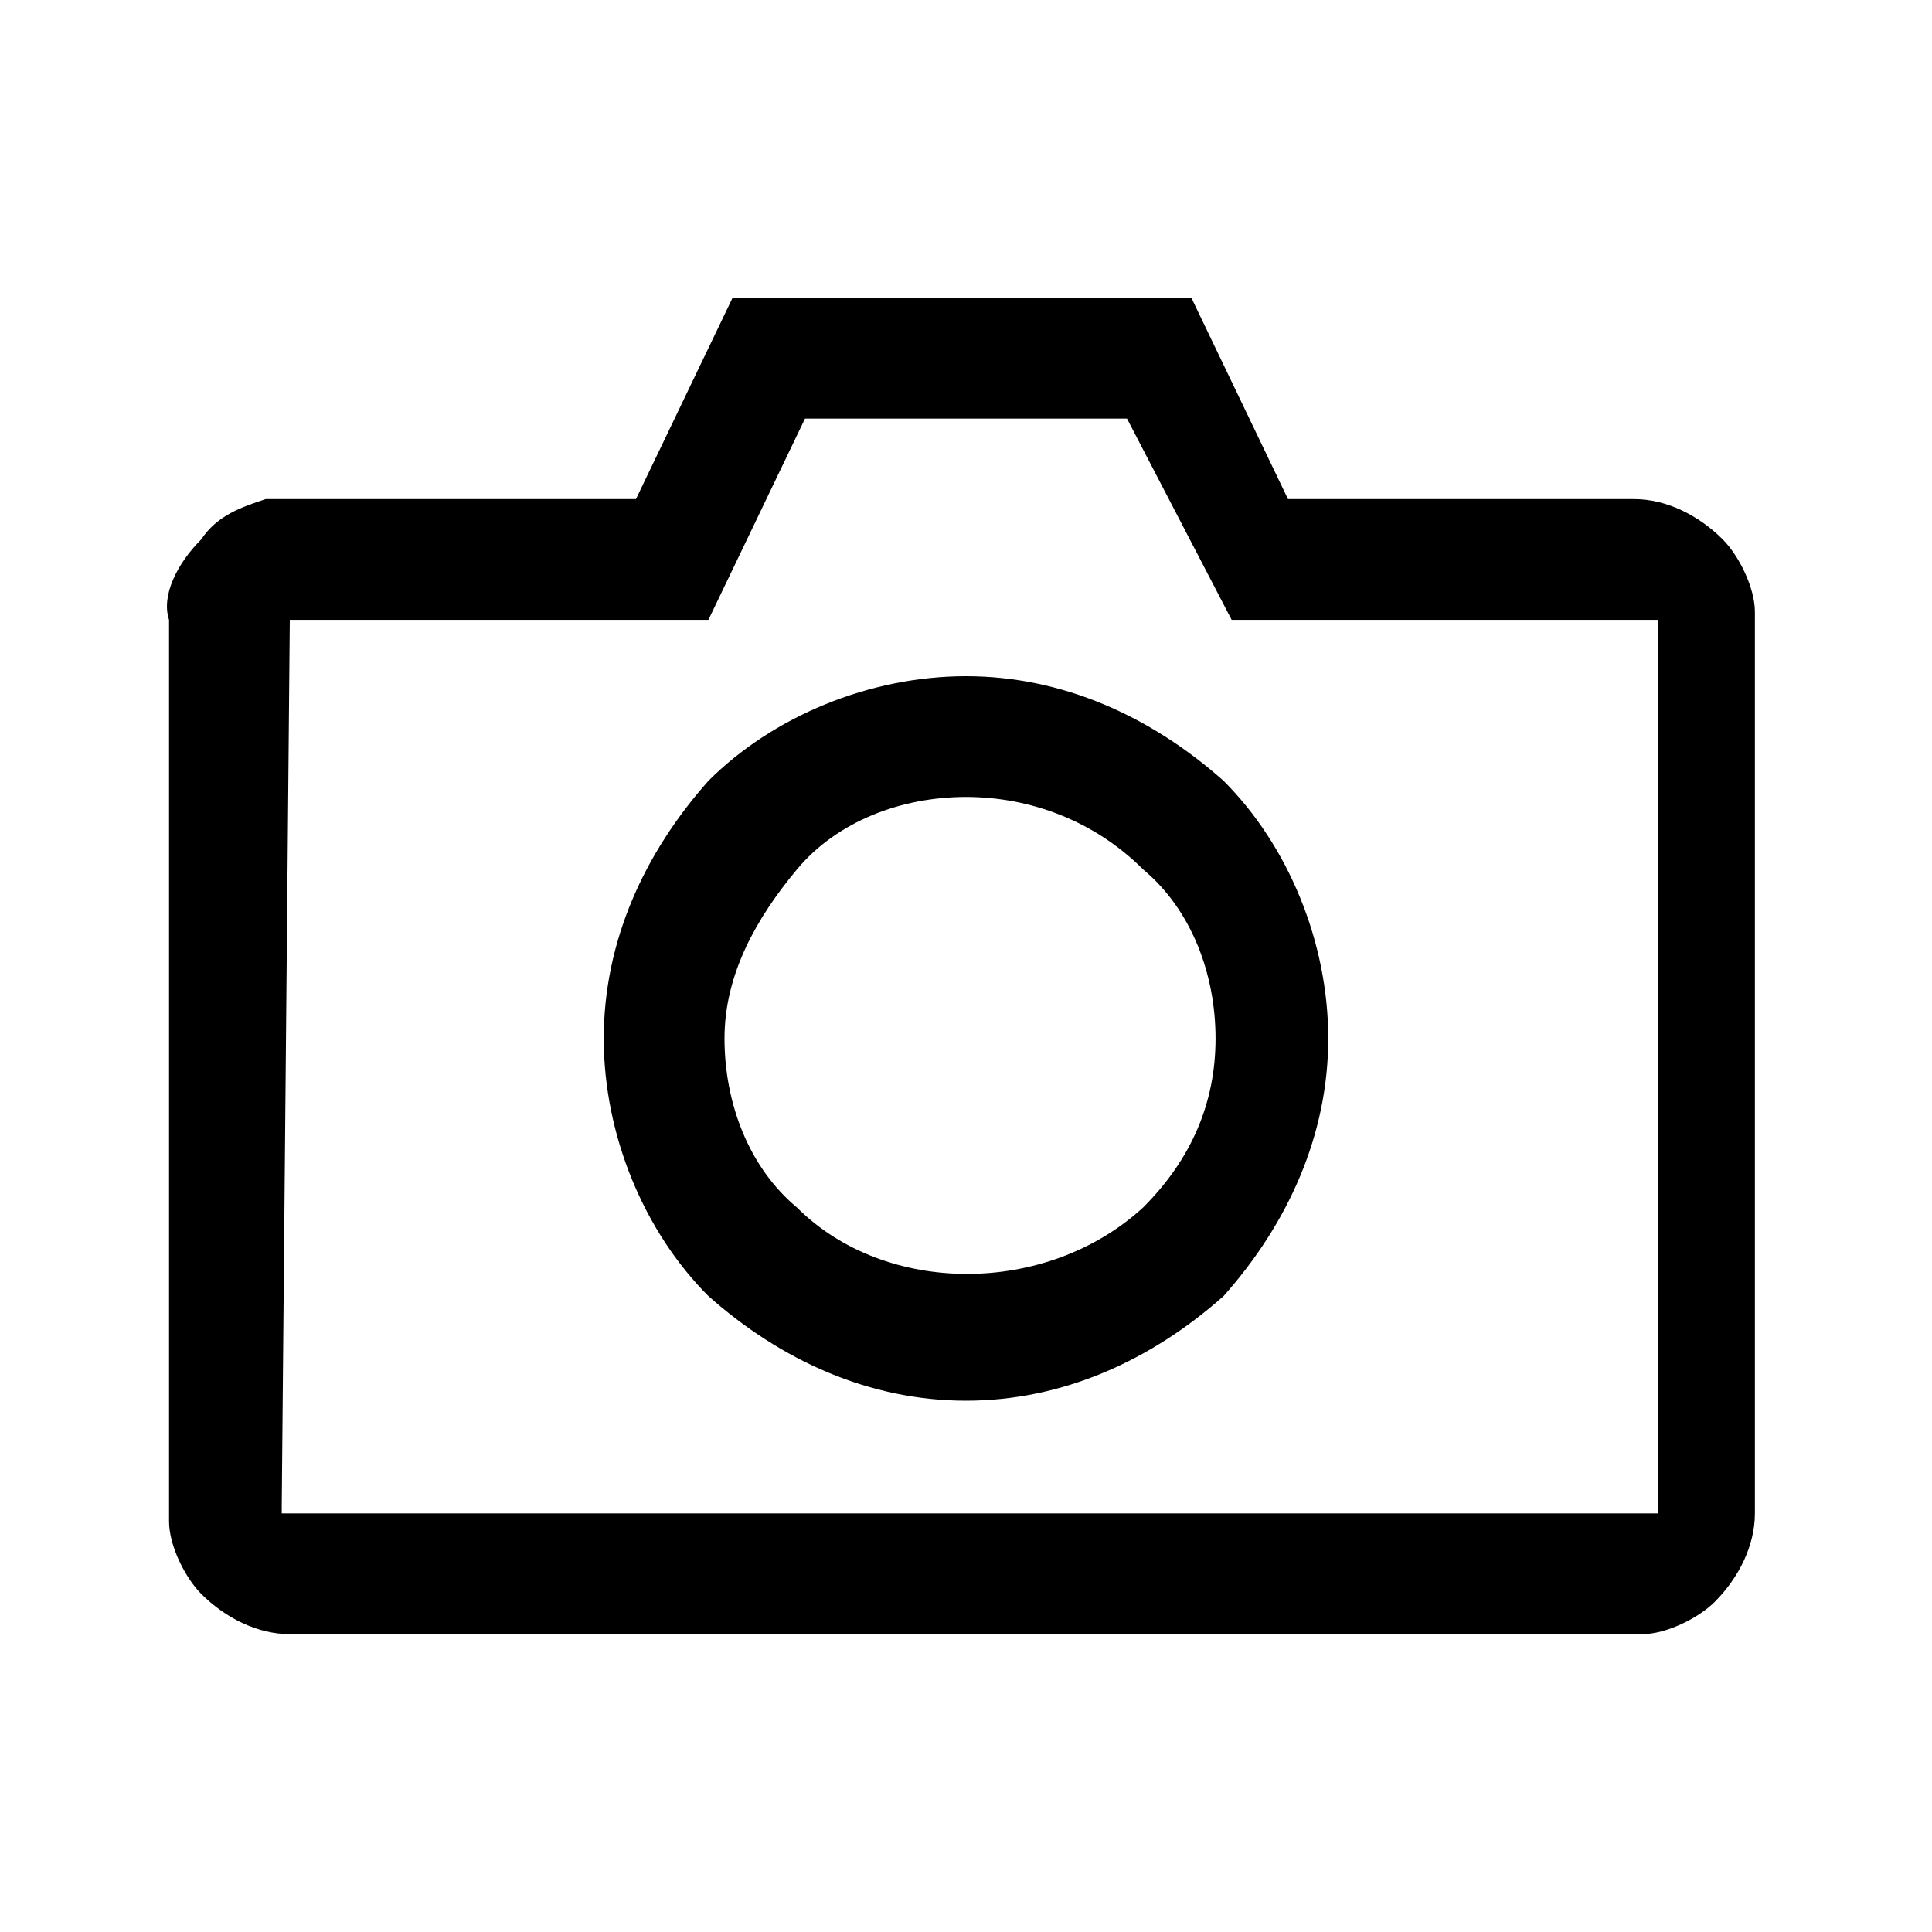
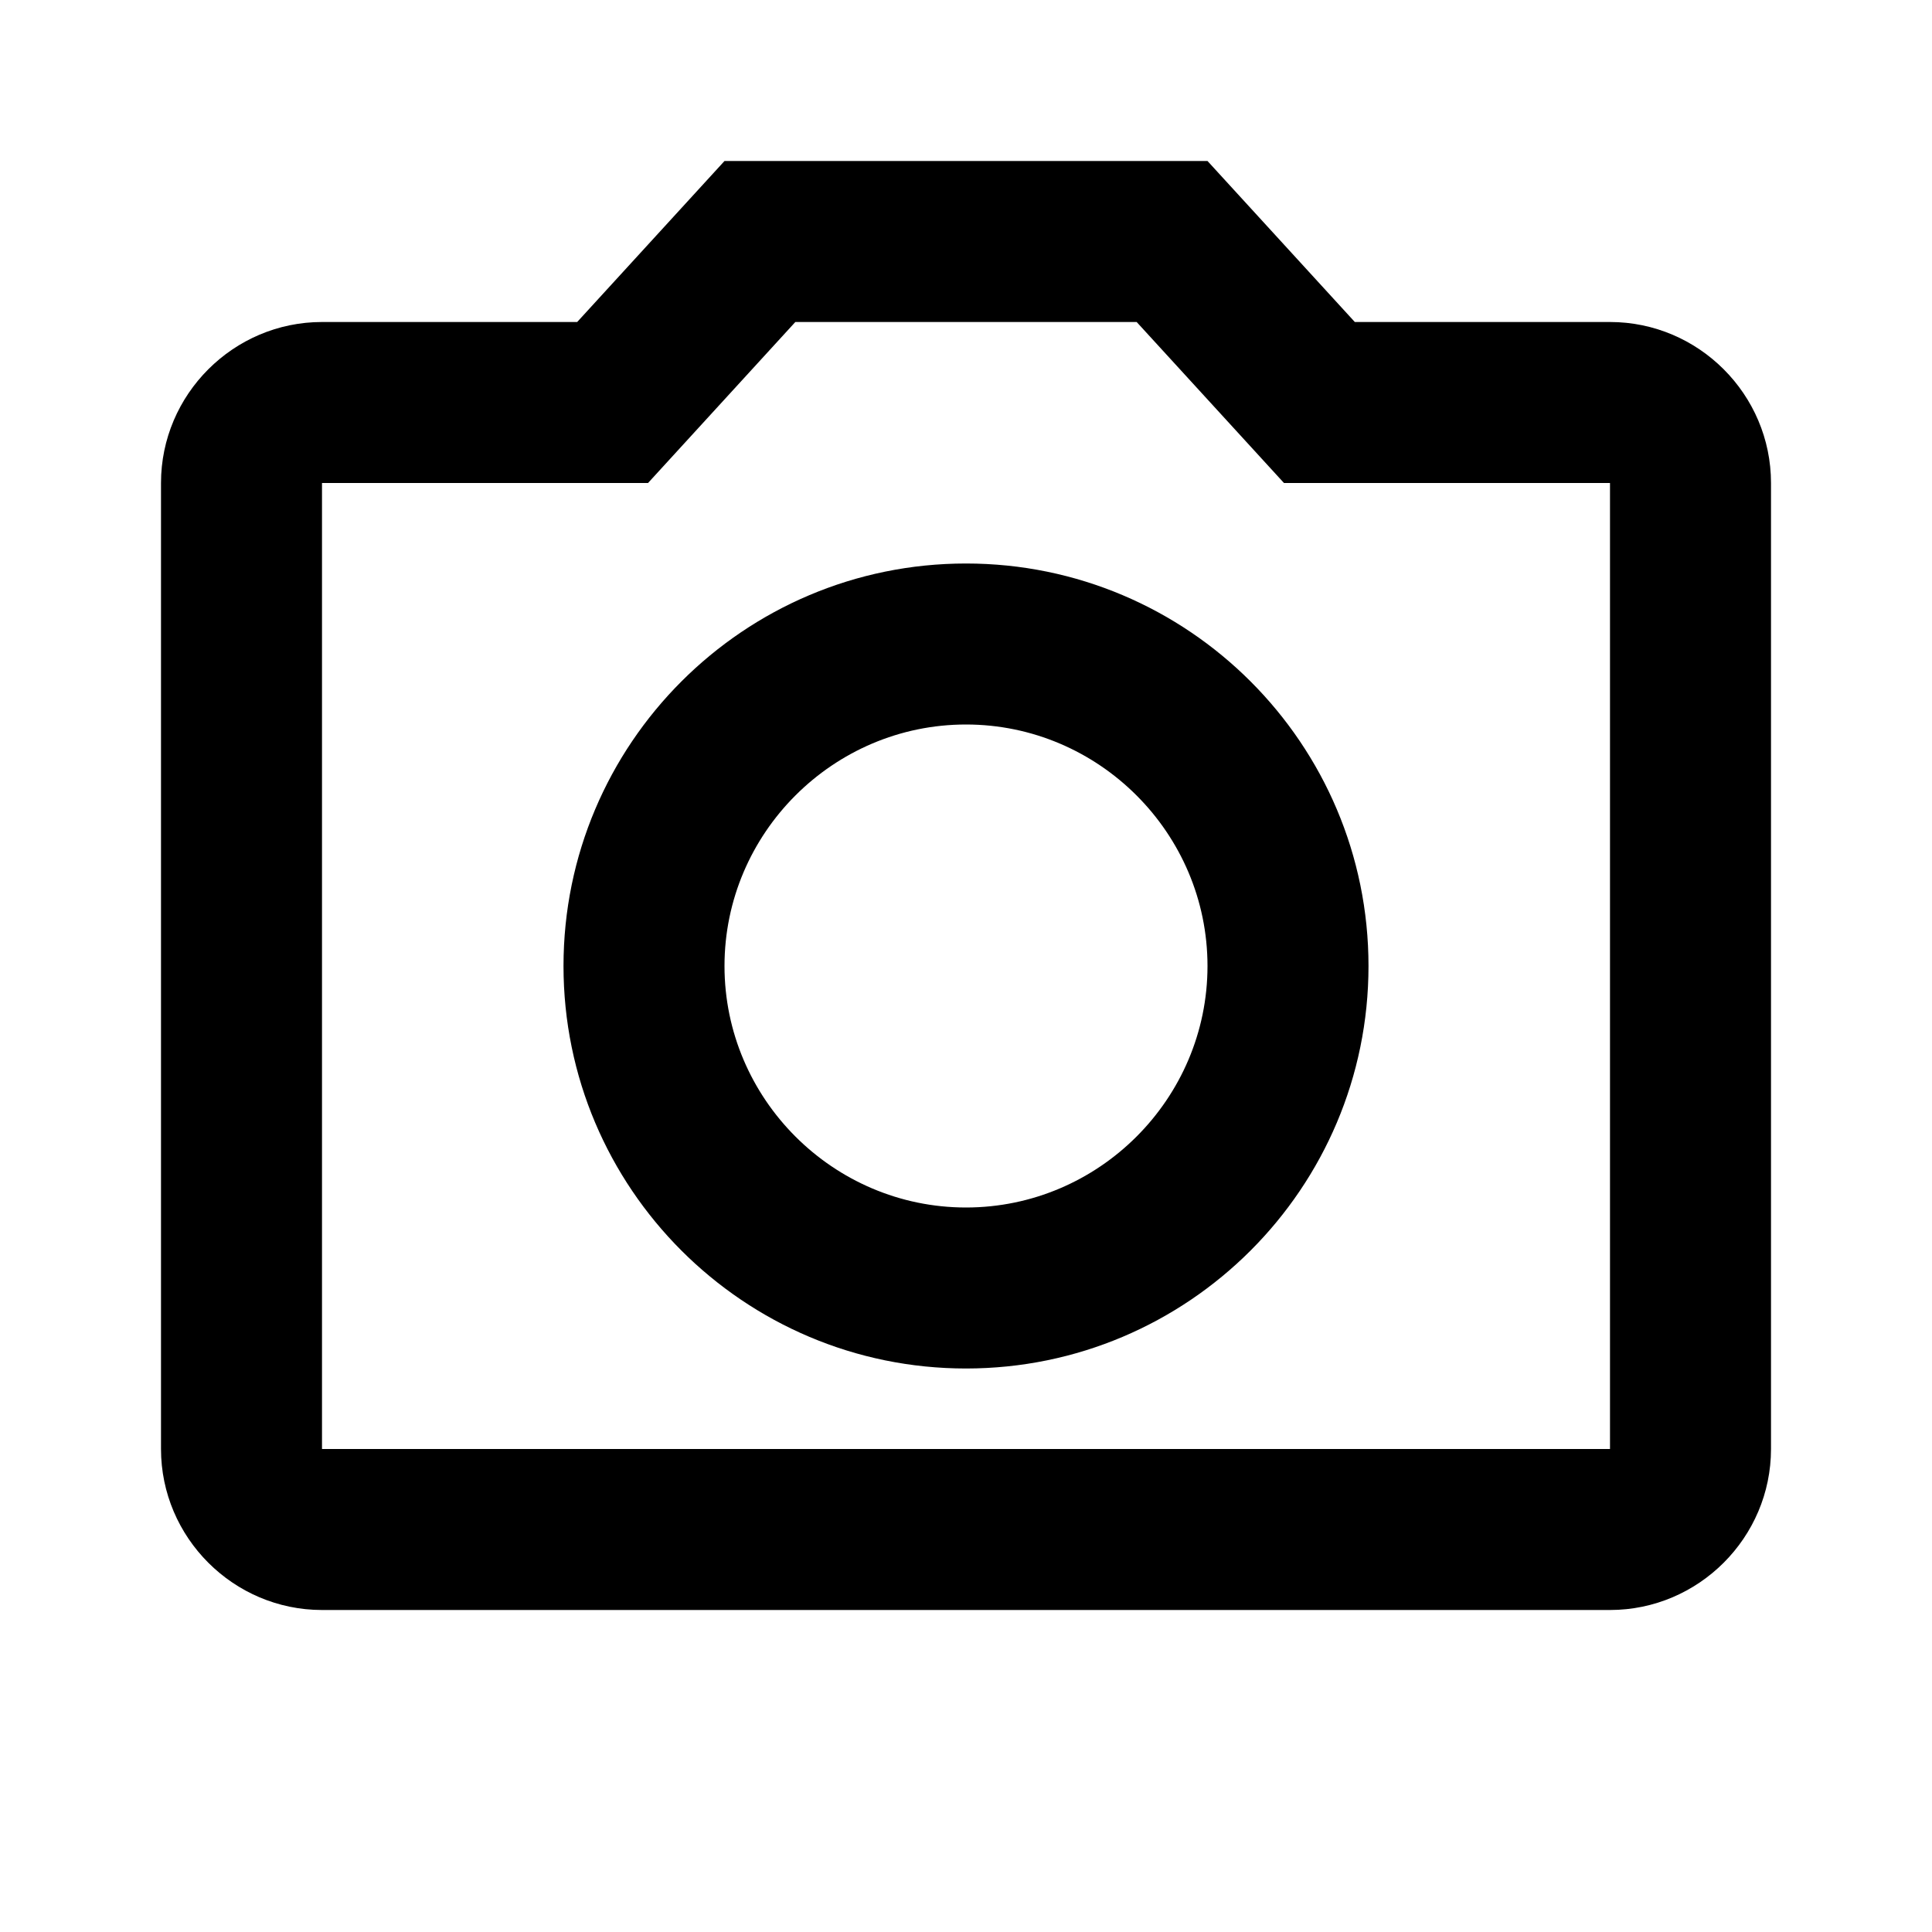
- <svg xmlns="http://www.w3.org/2000/svg" version="1.1" id="Layer_1" x="0px" y="0px" viewBox="0 0 24 24" style="enable-background:new 0 0 24 24;" xml:space="preserve">
-   <g id="Icones_Outline">
-     <g id="Camera_Black_24dp">
-       <g id="Ico_Camera" transform="translate(2, 4)">
-         <g id="Fill-1">
-           <path d="M1.6,16.3c-0.4,0-0.8-0.2-1.1-0.5c-0.2-0.2-0.4-0.6-0.4-0.9l0-0.2l0-11C0,3.4,0.2,3,0.5,2.7C0.7,2.4,1,2.3,1.3,2.2      l0.2,0l4.4,0l1.2-2.5h5.7l1.2,2.5h4.3c0.4,0,0.8,0.2,1.1,0.5c0.2,0.2,0.4,0.6,0.4,0.9l0,0.2l0,11c0,0.4-0.2,0.8-0.5,1.1      c-0.2,0.2-0.6,0.4-0.9,0.4l-0.2,0L1.6,16.3z M1.6,3.7L1.6,3.7l-0.1,11l0,0.1l17,0l0.1,0l0-11l0-0.1l-5.3,0L12,1.2H8L6.8,3.7H1.6      z M10,13.4c-1.2,0-2.3-0.5-3.2-1.3c-0.8-0.8-1.3-2-1.3-3.2c0-1.2,0.5-2.3,1.3-3.2c0.8-0.8,2-1.3,3.2-1.3c1.2,0,2.3,0.5,3.2,1.3      c0.8,0.8,1.3,2,1.3,3.2s-0.5,2.3-1.3,3.2C12.3,12.9,11.2,13.4,10,13.4z M10,5.9c-0.8,0-1.6,0.3-2.1,0.9S7,8.1,7,8.9      c0,0.8,0.3,1.6,0.9,2.1c1.1,1.1,3.1,1.1,4.3,0c0.6-0.6,0.9-1.3,0.9-2.1c0-0.8-0.3-1.6-0.9-2.1C11.6,6.2,10.8,5.9,10,5.9z" />
-         </g>
-       </g>
-     </g>
-   </g>
+ <svg xmlns="http://www.w3.org/2000/svg" height="24px" viewBox="0 0 24 24" width="24px" fill="#000000">
+   <path d="M0 0h24v24H0V0z" fill="none" />
+   <path d="M20 4h-3.17L15 2H9L7.17 4H4c-1.1 0-2 .9-2 2v12c0 1.1.9 2 2 2h16c1.1 0 2-.9 2-2V6c0-1.1-.9-2-2-2zm0 14H4V6h4.05l1.83-2h4.24l1.83 2H20v12zM12 7c-2.76 0-5 2.24-5 5s2.24 5 5 5 5-2.24 5-5-2.24-5-5-5zm0 8c-1.65 0-3-1.35-3-3s1.35-3 3-3 3 1.35 3 3-1.35 3-3 3z" />
</svg>
